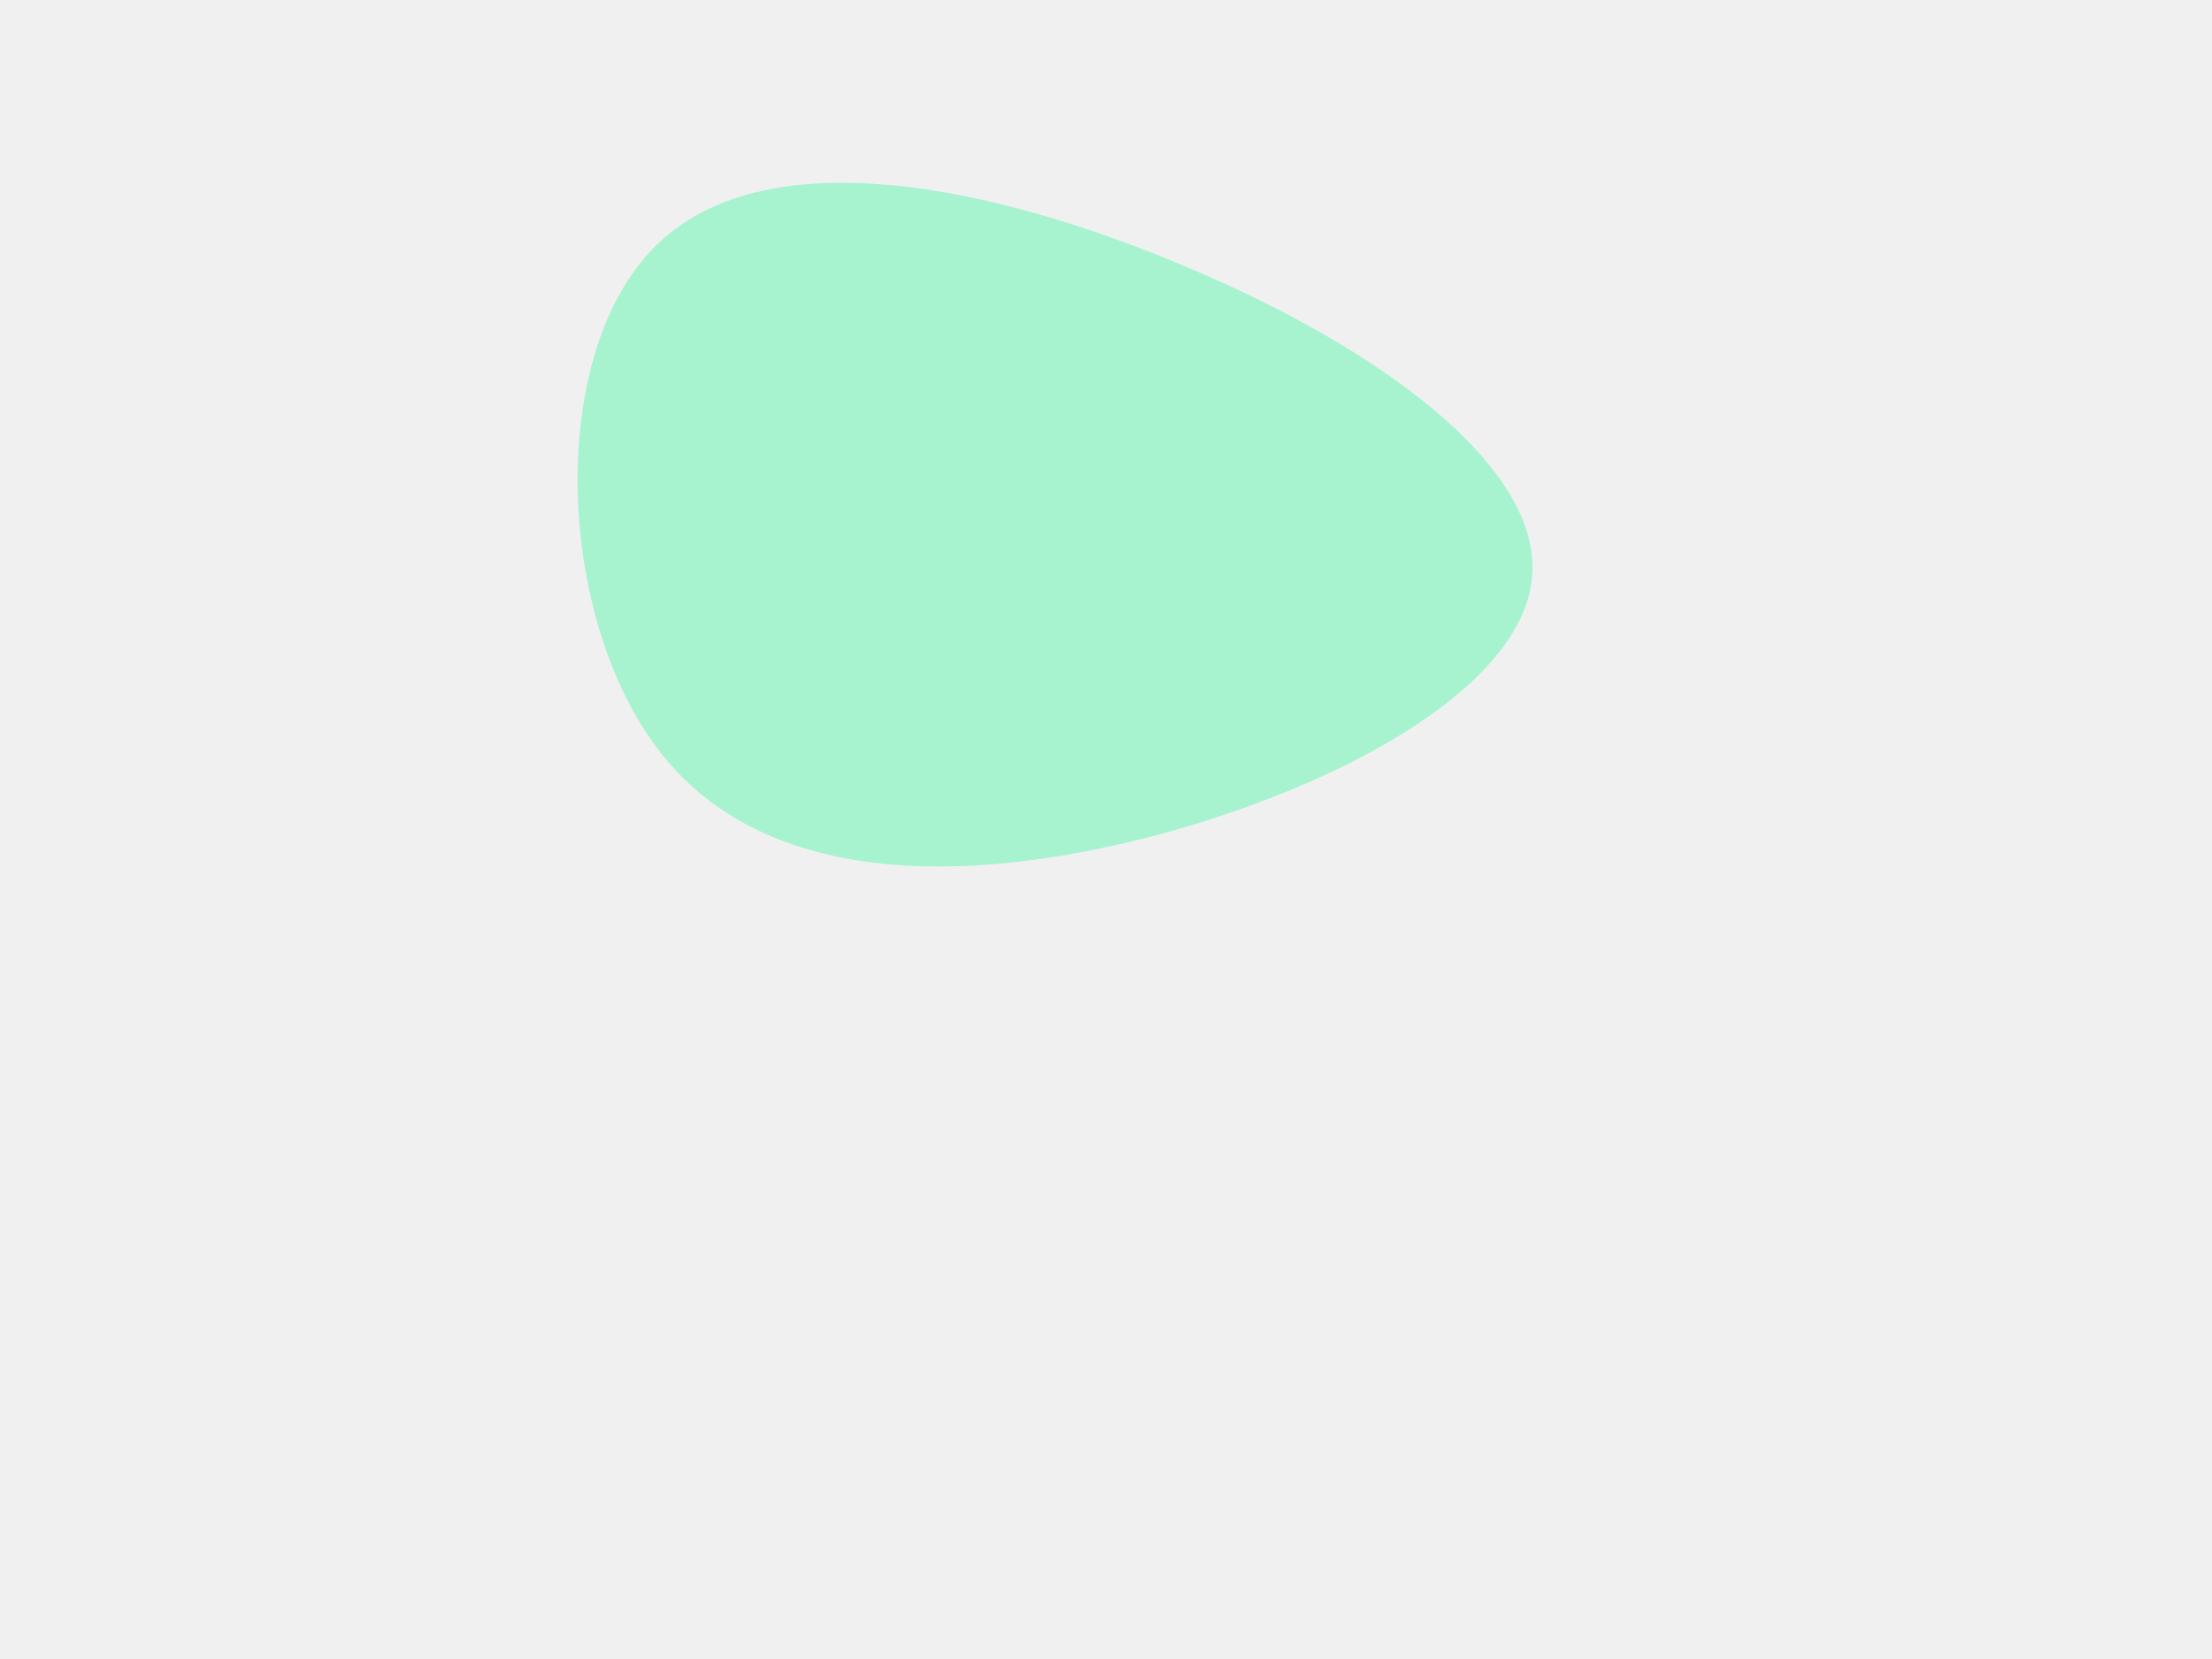
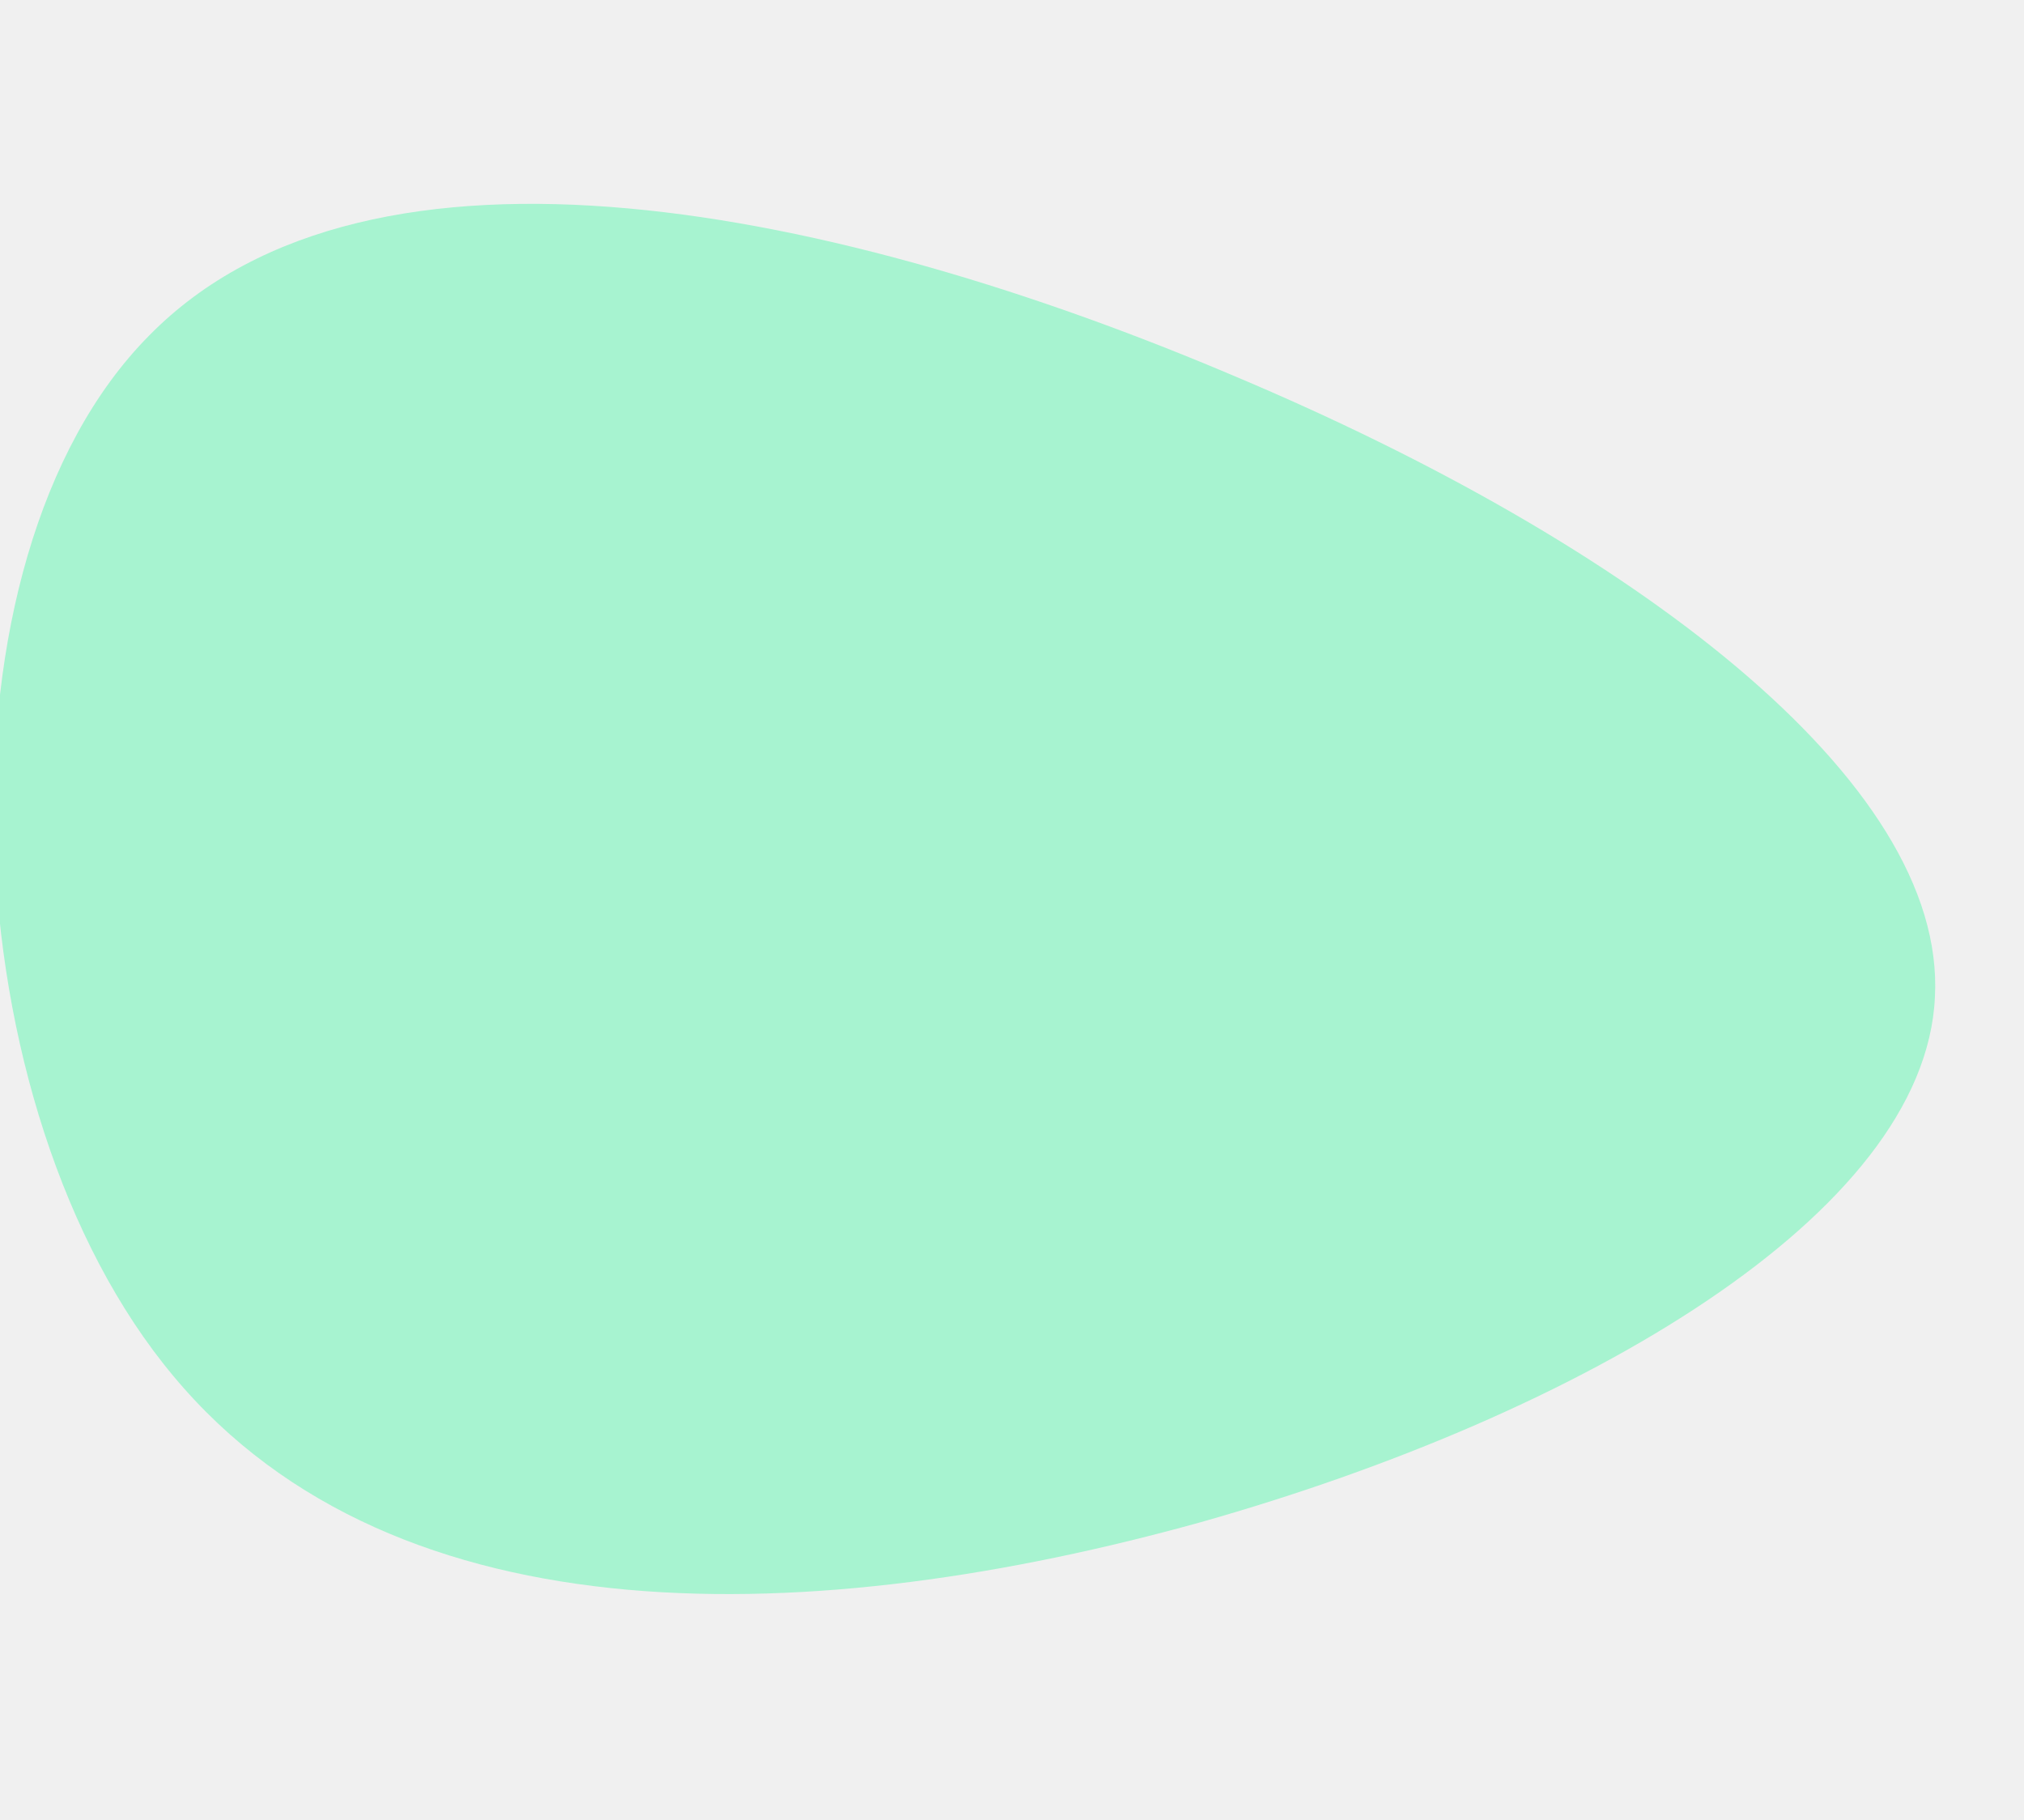
- <svg xmlns="http://www.w3.org/2000/svg" width="220" height="165" viewBox="0 0 220 165" fill="none">
-   <path d="M66.247 75.526C55.331 62.491 54.161 35.617 65.043 24.629C75.901 13.554 98.919 18.428 118.189 26.626C137.436 34.738 152.98 46.347 152.398 56.988C151.903 67.606 135.131 77.389 116.501 82.659C97.761 87.866 77.186 88.647 66.247 75.526Z" fill="#A7F3D0" />
+ <svg xmlns="http://www.w3.org/2000/svg" width="99" height="89" viewBox="0 0 99 89" fill="none">
+   <g clip-path="url(#clip0)">
+     <path d="M8.491 67.318C-2.425 54.283 -3.594 27.409 7.287 16.421C18.145 5.346 41.163 10.22 60.433 18.418C79.68 26.53 95.224 38.139 94.642 48.78C94.147 59.398 77.375 69.181 58.745 74.451C40.005 79.658 19.43 80.439 8.491 67.318Z" fill="#A7F3D0" />
+   </g>
+   <defs>
+     <clipPath id="clip0">
+       <rect width="99" height="89" fill="white" transform="translate(99 89) rotate(-180)" />
+     </clipPath>
+   </defs>
</svg>
